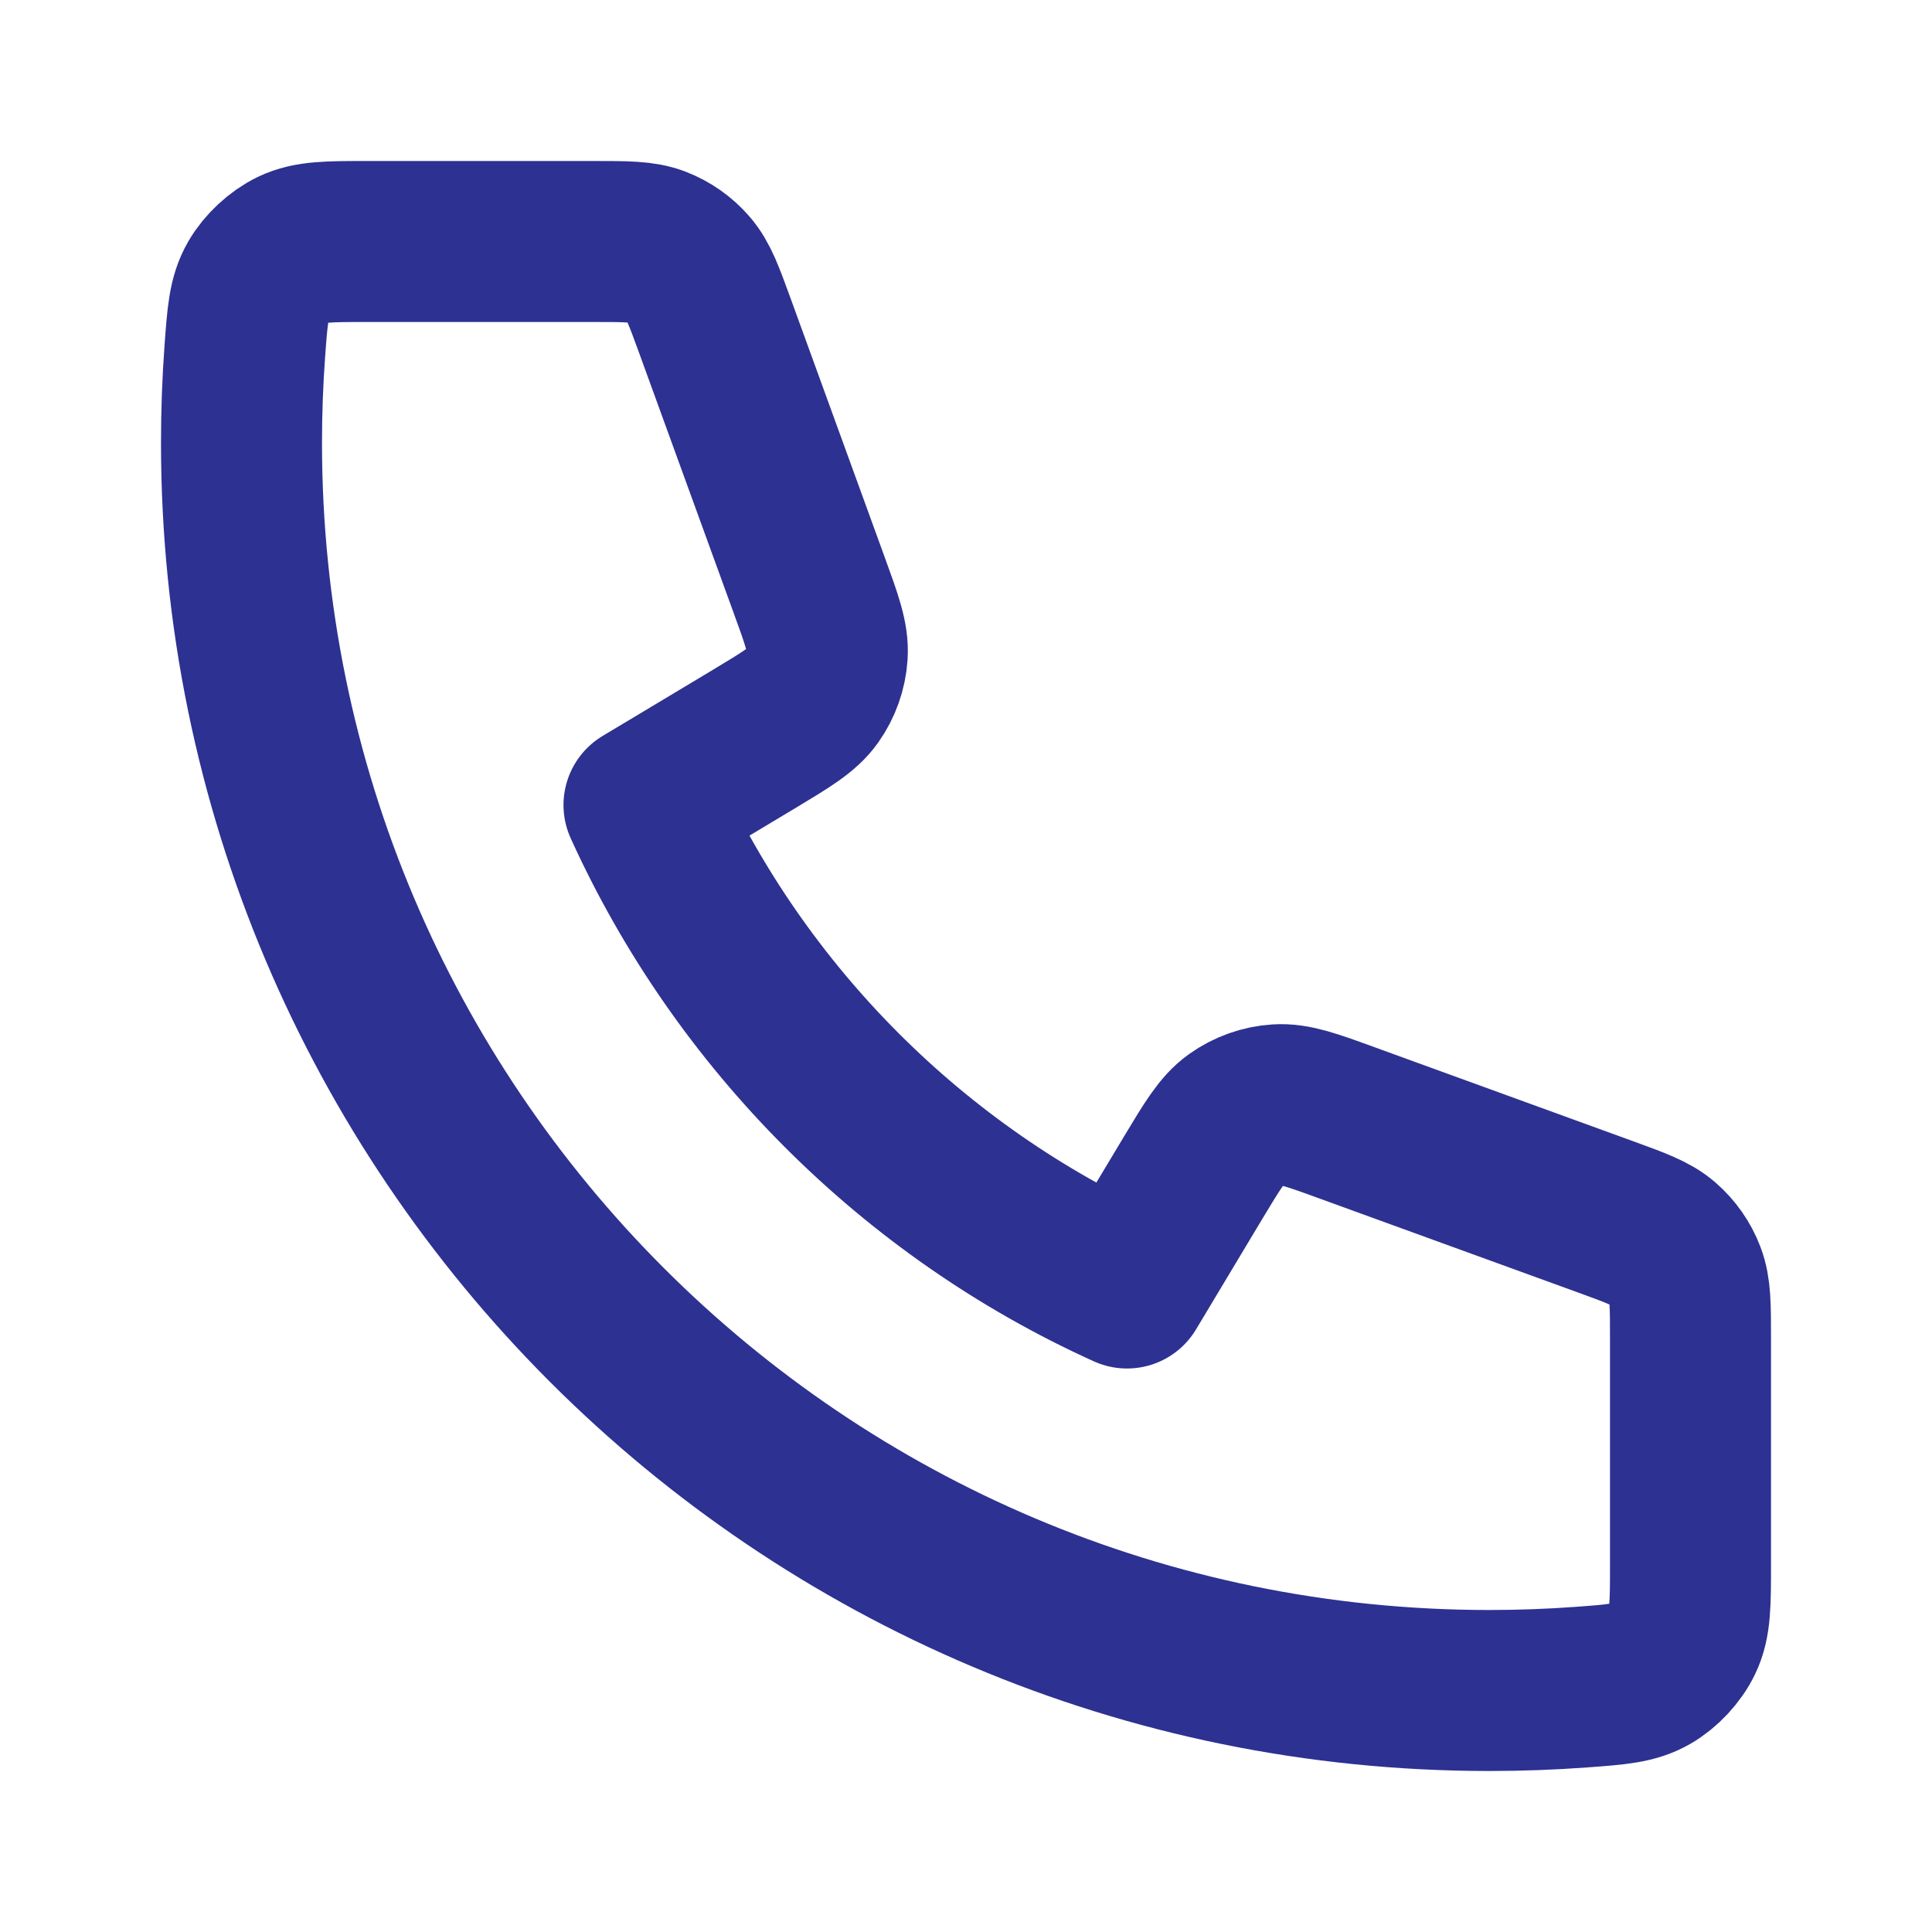
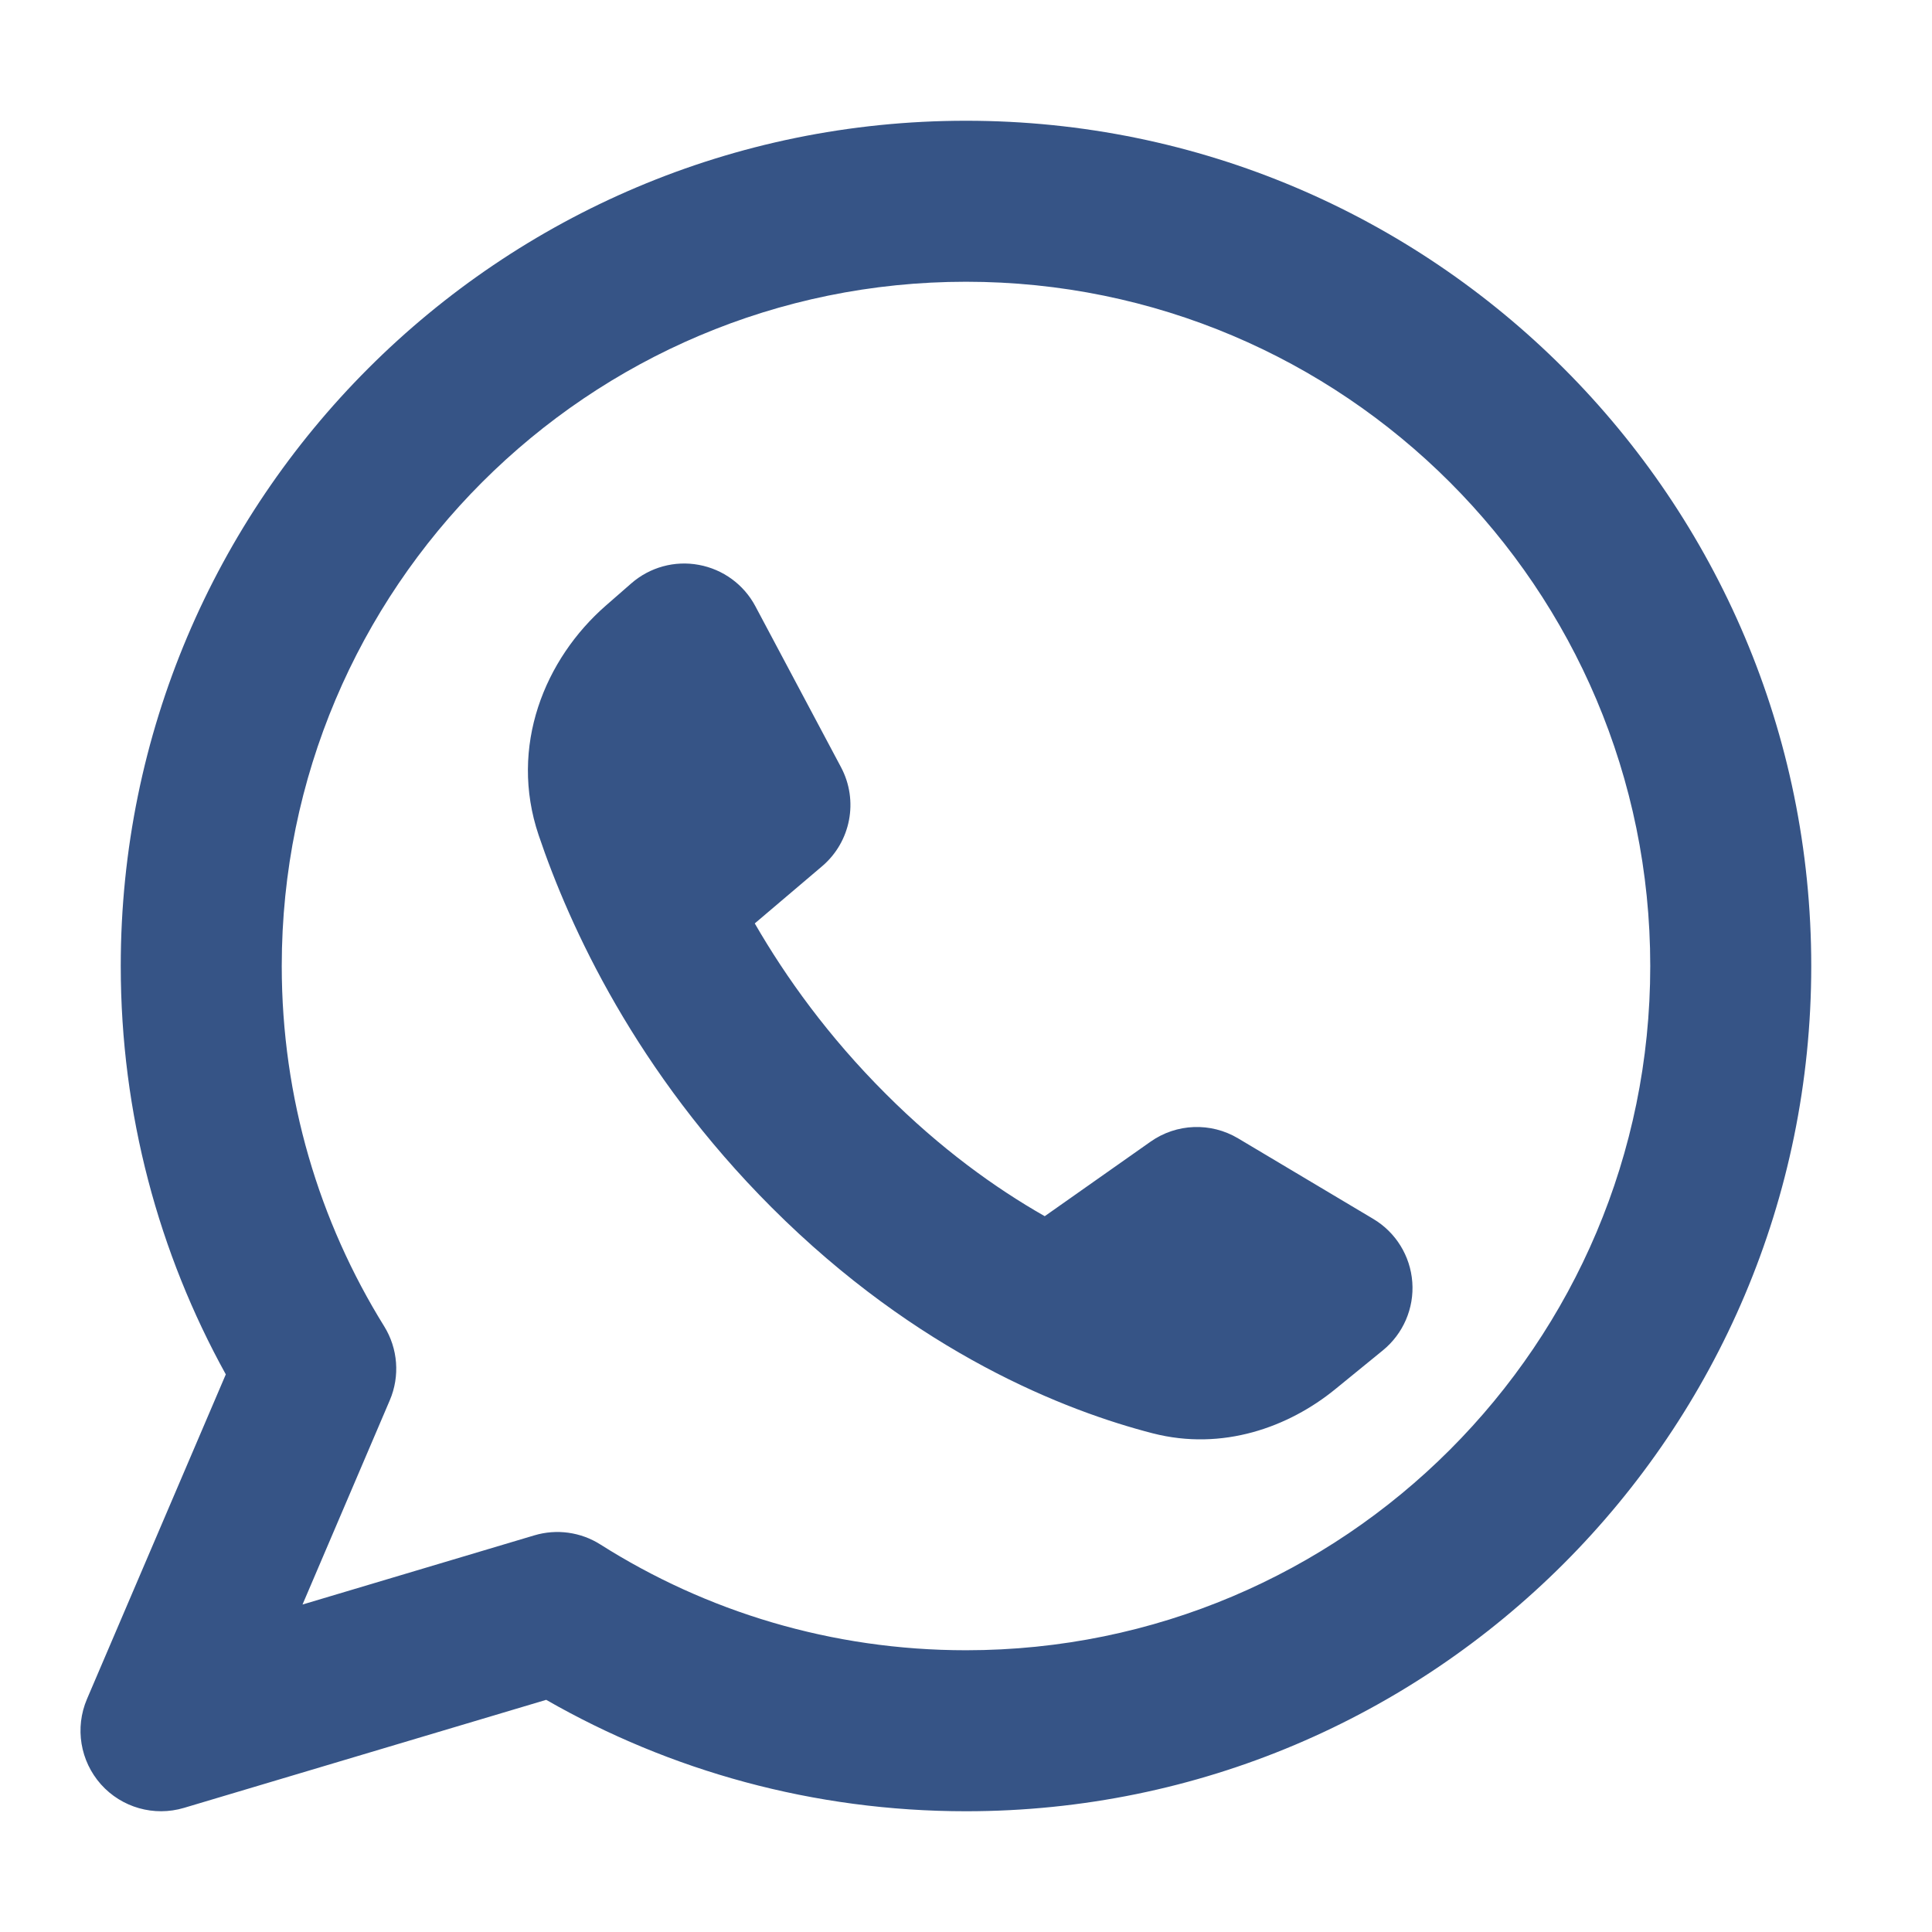
<svg xmlns="http://www.w3.org/2000/svg" width="800px" height="800px" viewBox="0 0 24 24" fill="none">
  <g id="SVGRepo_bgCarrier" stroke-width="0" />
  <g id="SVGRepo_tracerCarrier" stroke-linecap="round" stroke-linejoin="round" />
  <g id="SVGRepo_iconCarrier">
-     <path d="M3 5.5C3 14.06 9.94 21 18.5 21C18.886 21 19.269 20.986 19.648 20.958C20.083 20.926 20.301 20.91 20.499 20.796C20.663 20.702 20.819 20.535 20.901 20.364C21 20.158 21 19.918 21 19.438V16.621C21 16.217 21 16.015 20.933 15.842C20.875 15.689 20.779 15.553 20.656 15.446C20.516 15.324 20.326 15.255 19.947 15.117L16.74 13.951C16.299 13.79 16.078 13.71 15.868 13.724C15.684 13.736 15.506 13.799 15.355 13.906C15.184 14.027 15.063 14.229 14.821 14.631L14 16C11.35 14.8 9.202 12.649 8 10L9.369 9.179C9.771 8.937 9.973 8.816 10.094 8.645C10.201 8.494 10.264 8.316 10.276 8.132C10.29 7.922 10.21 7.702 10.049 7.26L8.883 4.053C8.745 3.674 8.676 3.484 8.554 3.344C8.447 3.22 8.311 3.125 8.158 3.066C7.985 3 7.783 3 7.379 3H4.562C4.082 3 3.842 3 3.636 3.099C3.466 3.181 3.298 3.337 3.204 3.501C3.09 3.699 3.074 3.917 3.042 4.352C3.014 4.731 3 5.114 3 5.5Z" stroke="#2d3192" stroke-width="2" stroke-linecap="round" stroke-linejoin="round" />
+     <path fill-rule="evenodd" clip-rule="evenodd" d="M3.5 12C3.5 7.306 7.306 3.5 12 3.5C16.694 3.5 20.5 7.306 20.5 12C20.5 16.694 16.694 20.5 12 20.5C10.328 20.5 8.771 20.018 7.458 19.186C7.214 19.031 6.914 18.99 6.637 19.073L3.758 19.932L4.842 17.395C4.97 17.096 4.944 16.752 4.772 16.475C3.966 15.176 3.5 13.644 3.5 12ZM12 1.5C6.201 1.5 1.5 6.201 1.5 12C1.5 13.838 1.973 15.568 2.805 17.073L1.08 21.107C0.928 21.464 0.996 21.876 1.254 22.166C1.512 22.455 1.914 22.569 2.286 22.458L6.785 21.116C8.322 21.997 10.104 22.5 12 22.5C17.799 22.5 22.5 17.799 22.5 12C22.5 6.201 17.799 1.5 12 1.5ZM14.293 14.182L12.978 15.108C12.363 14.758 11.682 14.268 11 13.585C10.29 12.876 9.764 12.143 9.376 11.471L10.211 10.762C10.57 10.458 10.668 9.945 10.447 9.53L9.383 7.53C9.24 7.261 8.981 7.072 8.681 7.017C8.381 6.961 8.072 7.046 7.842 7.247L7.527 7.522C6.768 8.184 6.319 9.272 6.691 10.374C7.077 11.516 7.9 13.314 9.586 15C11.399 16.813 13.241 17.527 14.319 17.805C15.187 18.028 16.008 17.729 16.587 17.257L17.178 16.775C17.431 16.569 17.568 16.252 17.544 15.927C17.52 15.601 17.339 15.308 17.058 15.141L15.38 14.141C15.041 13.939 14.615 13.955 14.293 14.182Z" fill="#365486" />
  </g>
</svg>
